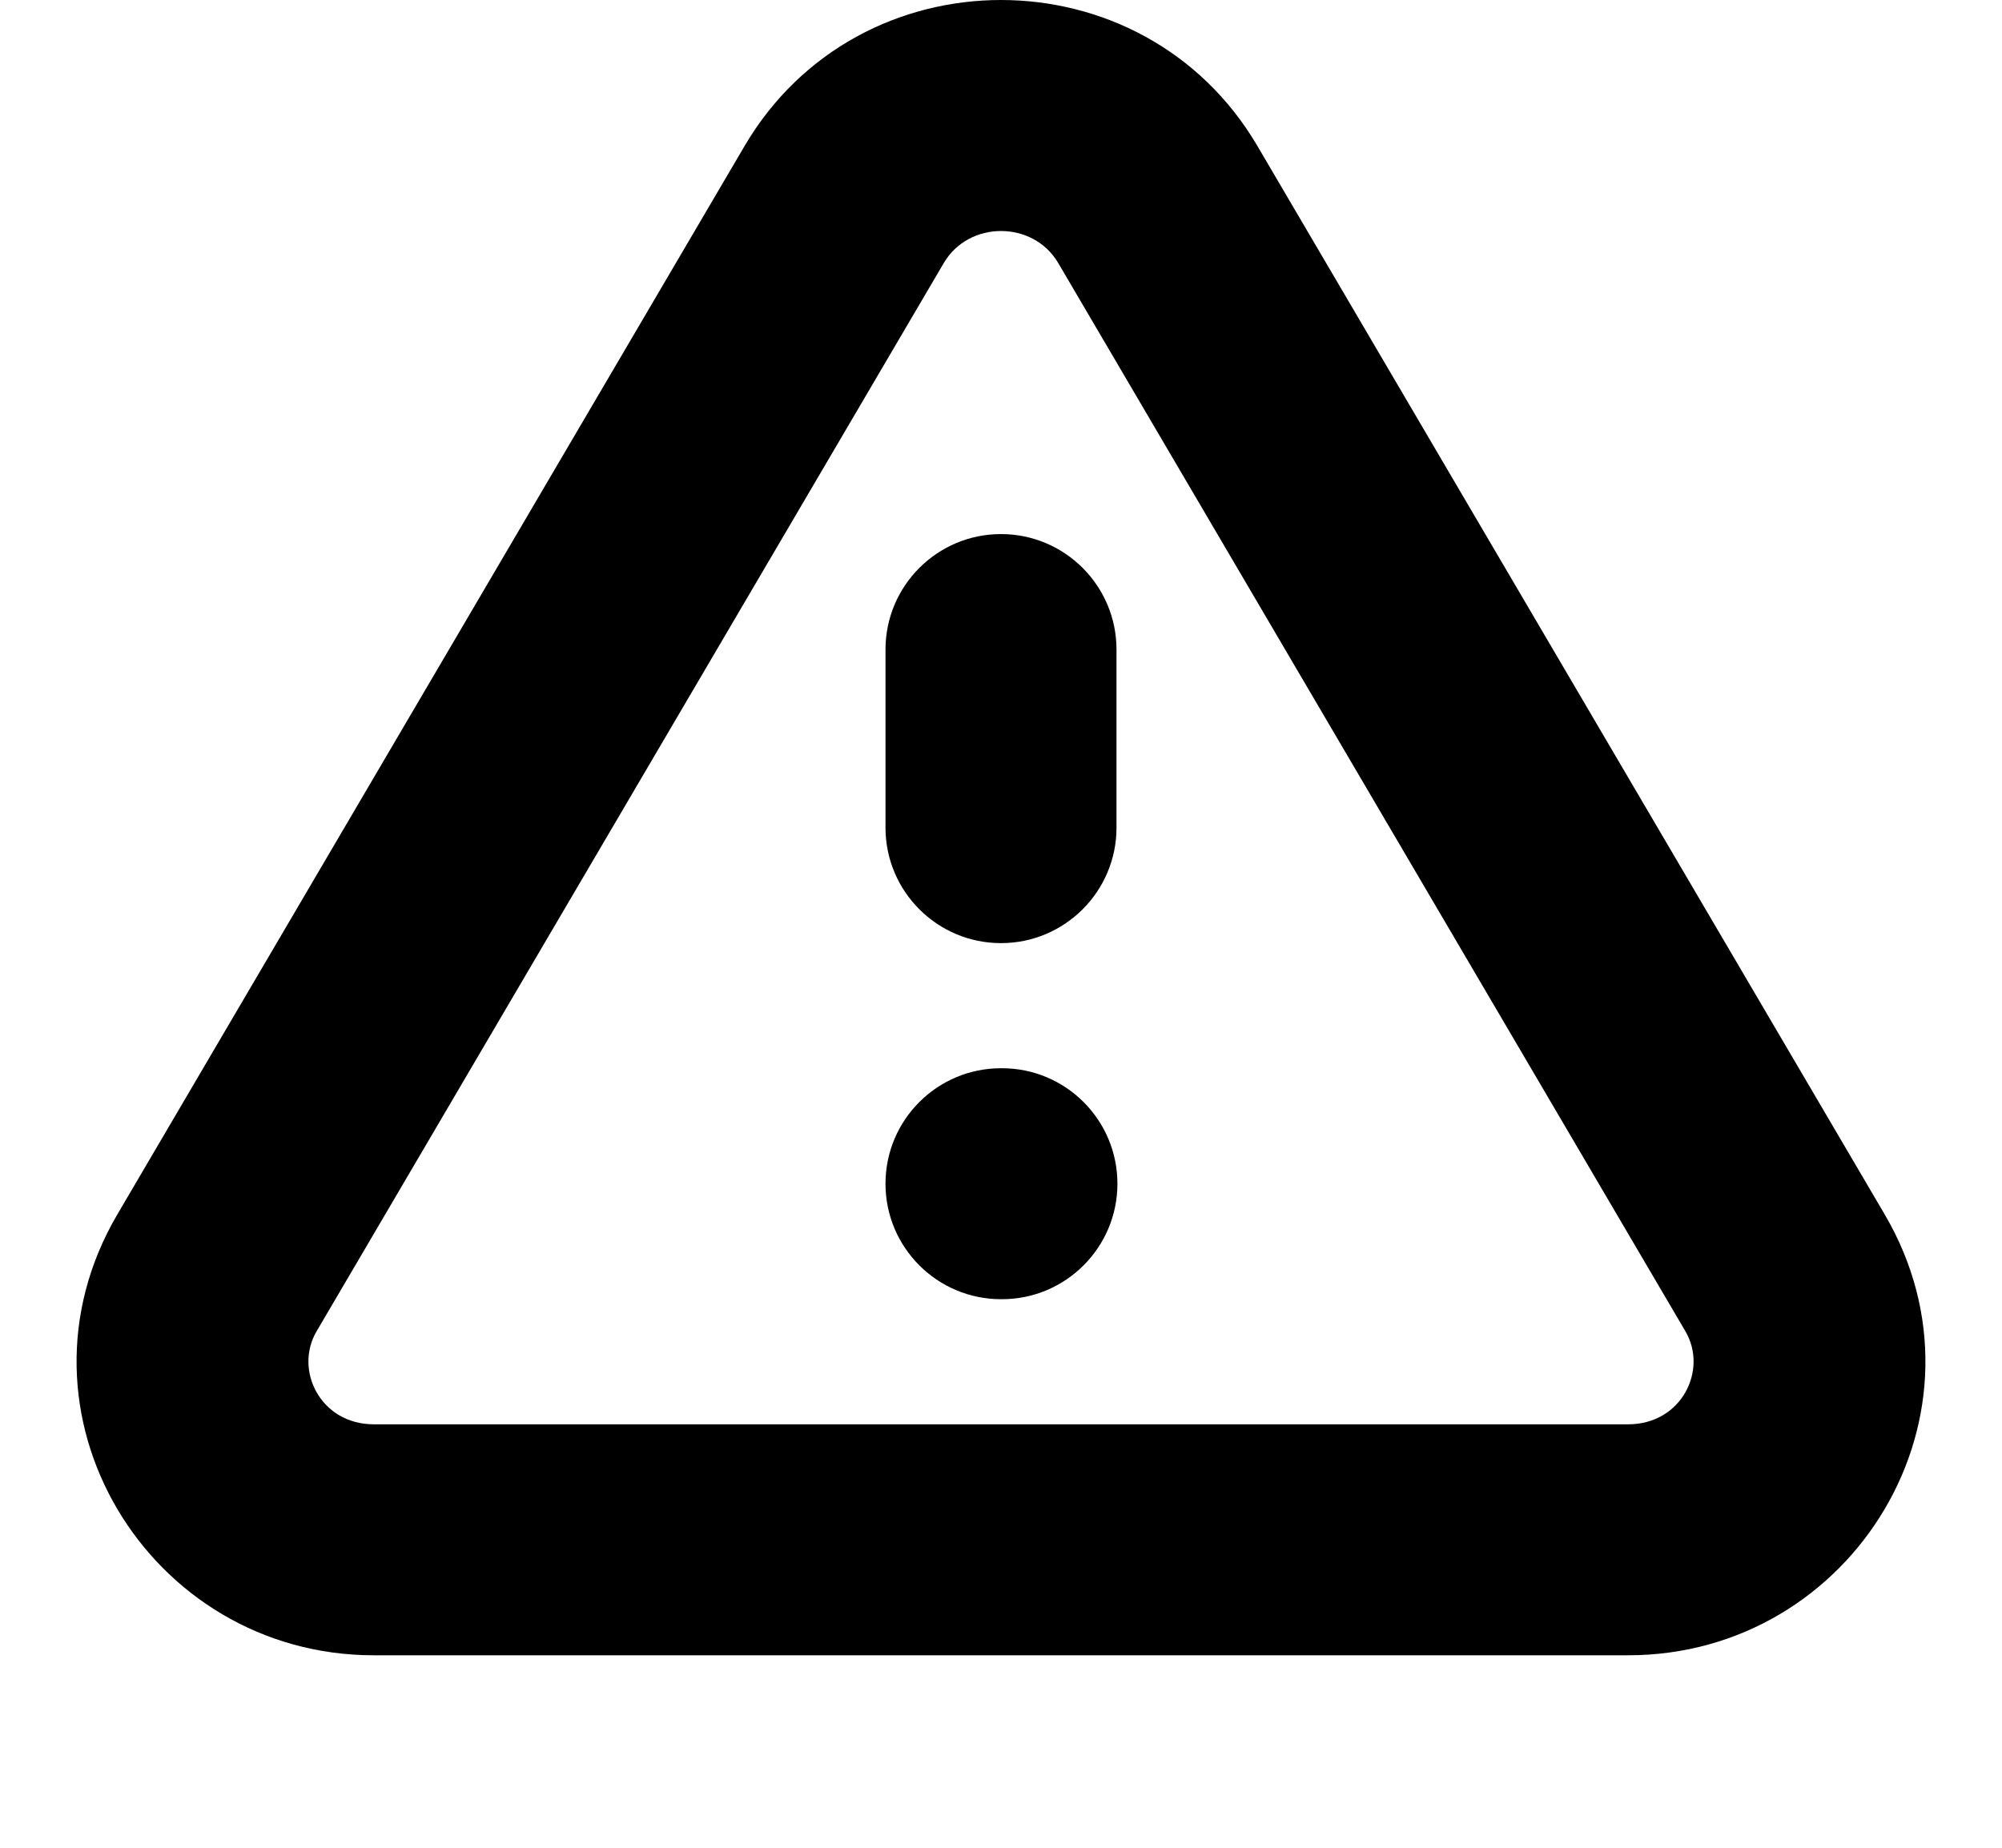
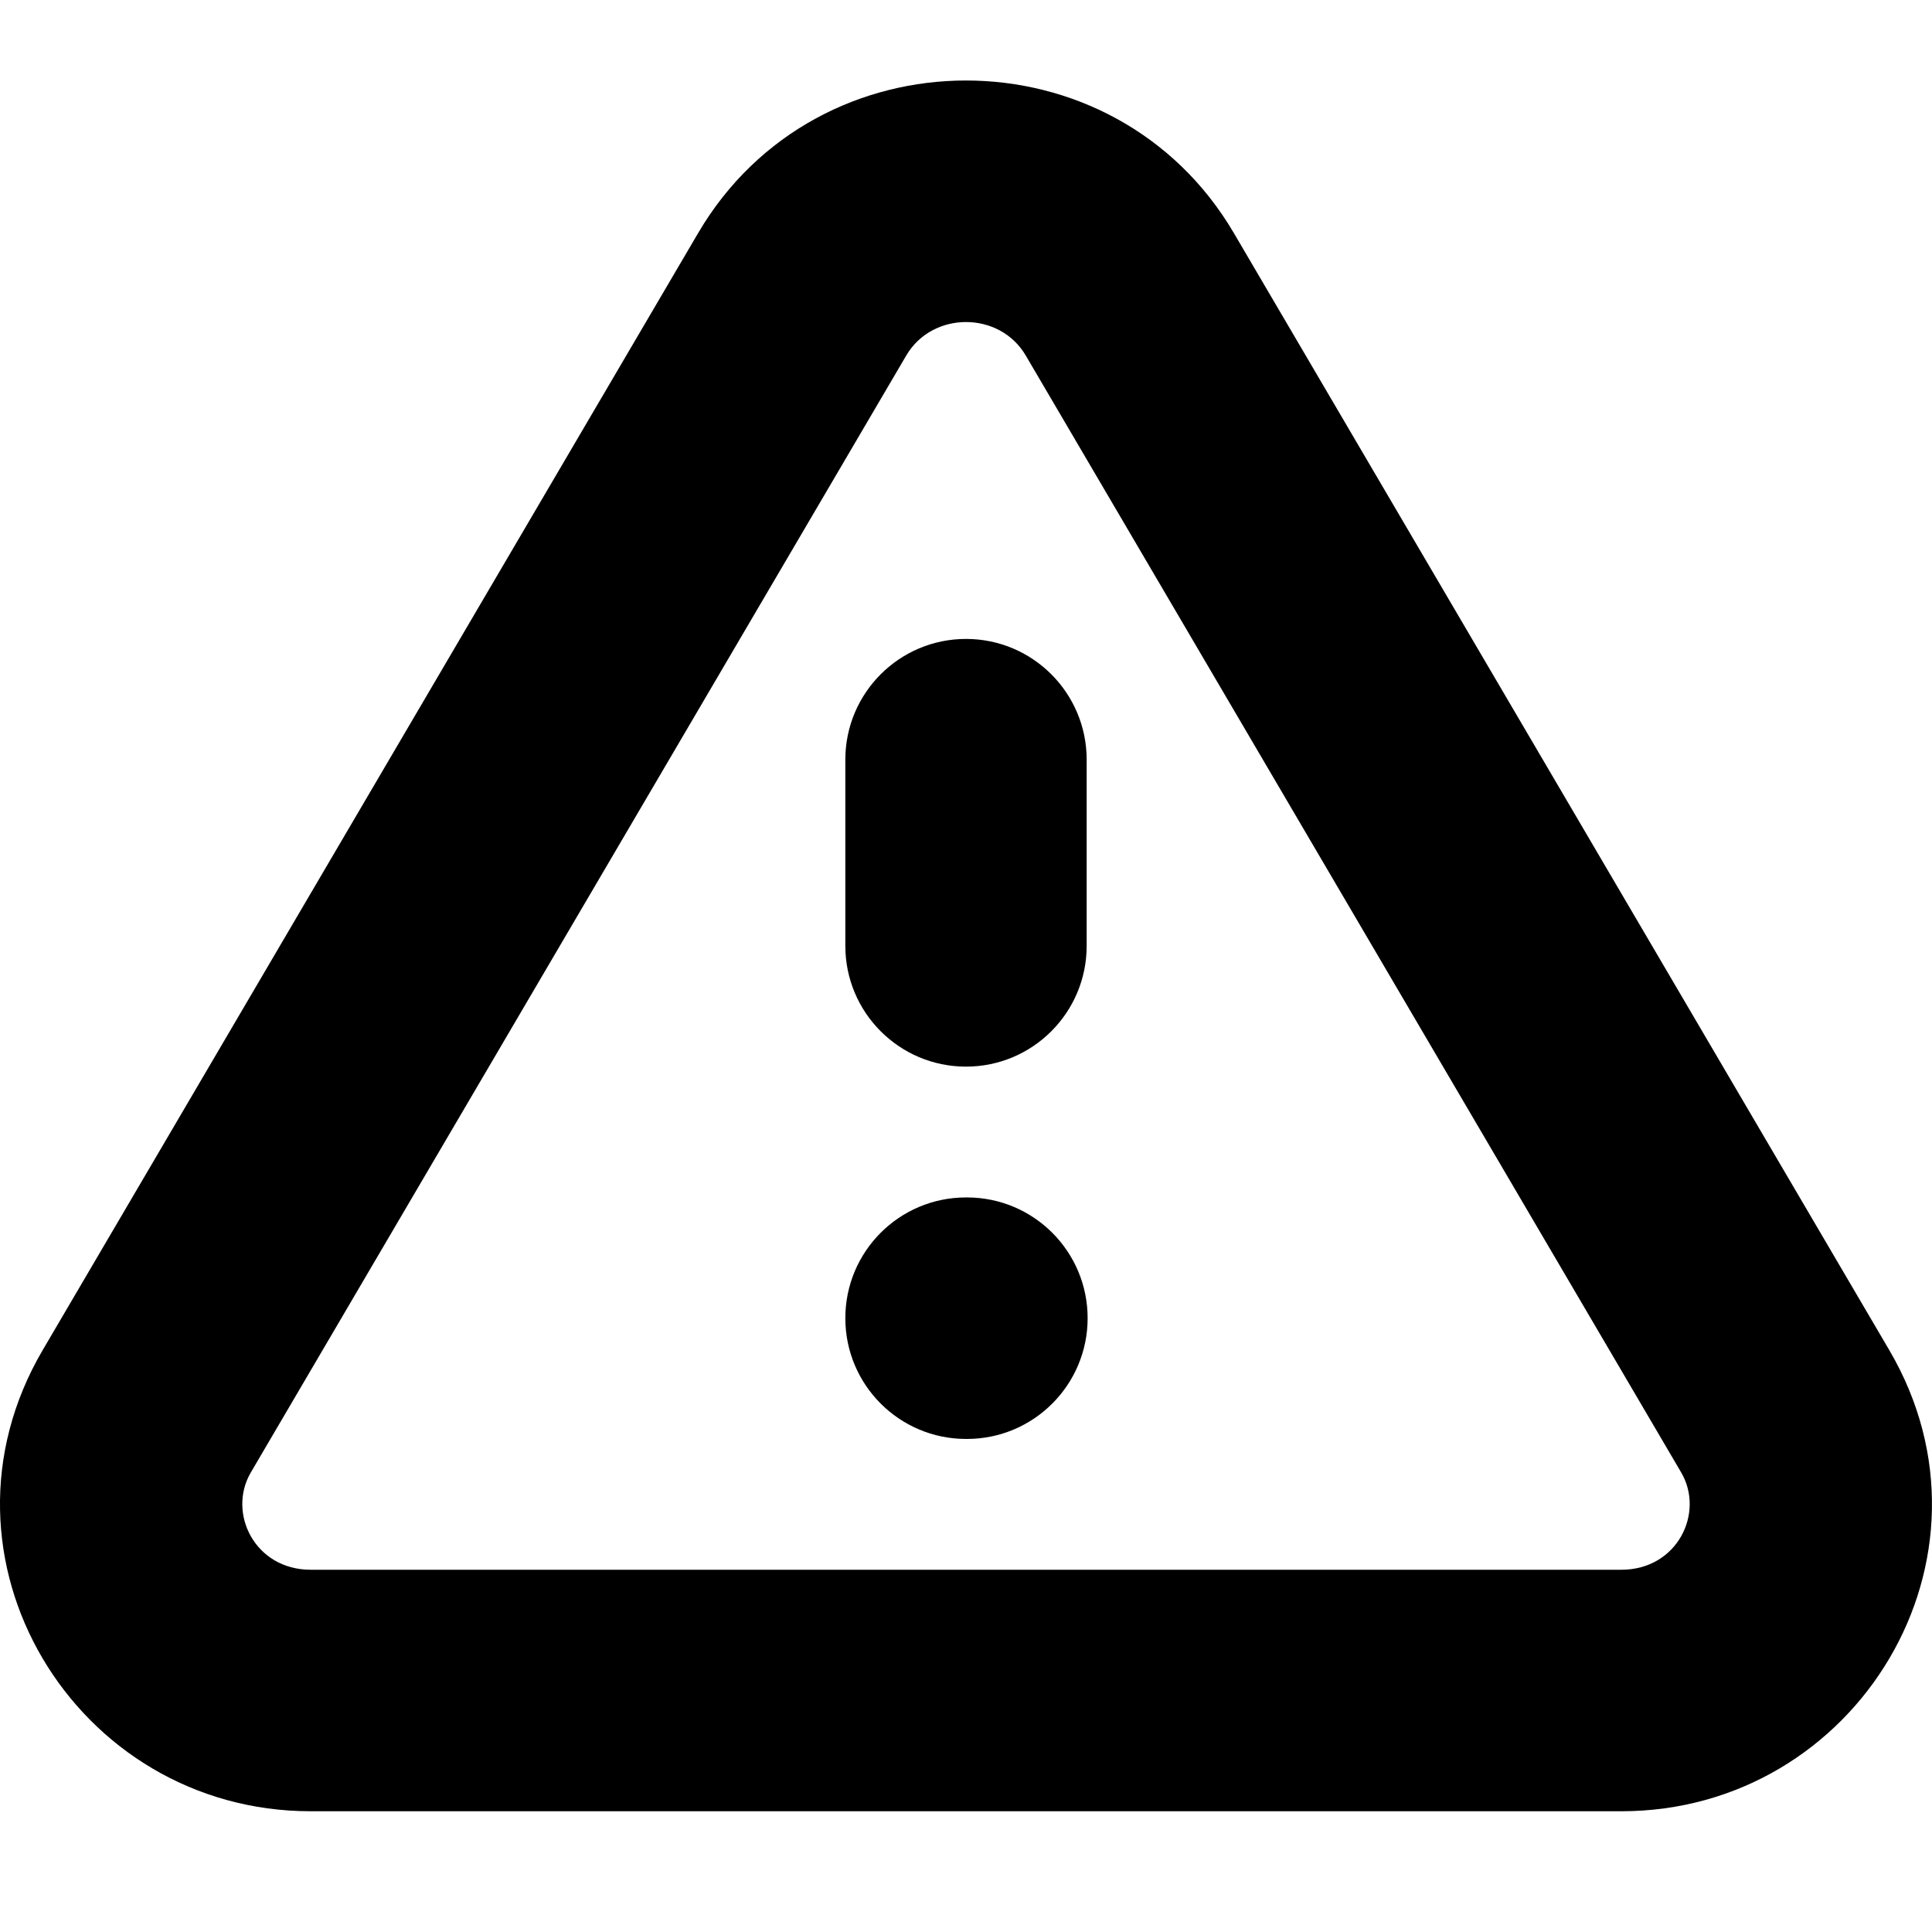
- <svg xmlns="http://www.w3.org/2000/svg" viewBox="0 0 26 24" fill="none">
-   <path fill-rule="evenodd" clip-rule="evenodd" d="M9.67 1.896C11.155 -0.632 14.845 -0.632 16.33 1.896L24.475 15.771C25.989 18.351 24.071 21.5 21.145 21.5H4.855C1.929 21.5 0.011 18.351 1.525 15.772L9.67 1.896ZM12.257 3.416L4.112 17.291C3.816 17.794 4.16 18.5 4.855 18.5H21.145C21.84 18.5 22.184 17.794 21.888 17.291L13.743 3.416C13.417 2.862 12.583 2.862 12.257 3.416ZM13 6.937C13.828 6.937 14.5 7.609 14.5 8.437V10.75C14.5 11.578 13.828 12.25 13 12.25C12.172 12.25 11.5 11.578 11.5 10.75V8.437C11.5 7.609 12.172 6.937 13 6.937ZM11.5 15.375C11.5 14.546 12.172 13.875 13 13.875H13.012C13.84 13.875 14.512 14.546 14.512 15.375C14.512 16.203 13.84 16.875 13.012 16.875H13C12.172 16.875 11.5 16.203 11.5 15.375Z" fill="currentColor" />
+ <svg xmlns="http://www.w3.org/2000/svg" viewBox="0 0 24 24" fill="none">
+   <path fill-rule="evenodd" clip-rule="evenodd" d="M8.672 2.896C10.156 0.368 13.844 0.368 15.328 2.896L23.469 16.771C24.983 19.351 23.066 22.5 20.141 22.5H3.859C0.934 22.5 -0.983 19.351 0.53 16.772L8.672 2.896ZM11.258 4.416L3.116 18.291C2.821 18.794 3.164 19.5 3.859 19.5H20.141C20.836 19.5 21.179 18.794 20.884 18.291L12.742 4.416C12.417 3.862 11.583 3.862 11.258 4.416ZM12 7.937C12.828 7.937 13.499 8.609 13.499 9.437V11.75C13.499 12.578 12.828 13.25 12 13.25C11.172 13.25 10.501 12.578 10.501 11.75V9.437C10.501 8.609 11.172 7.937 12 7.937ZM10.501 16.375C10.501 15.546 11.172 14.875 12 14.875H12.012C12.84 14.875 13.511 15.546 13.511 16.375C13.511 17.203 12.84 17.875 12.012 17.875H12C11.172 17.875 10.501 17.203 10.501 16.375Z" fill="currentColor" />
</svg>
